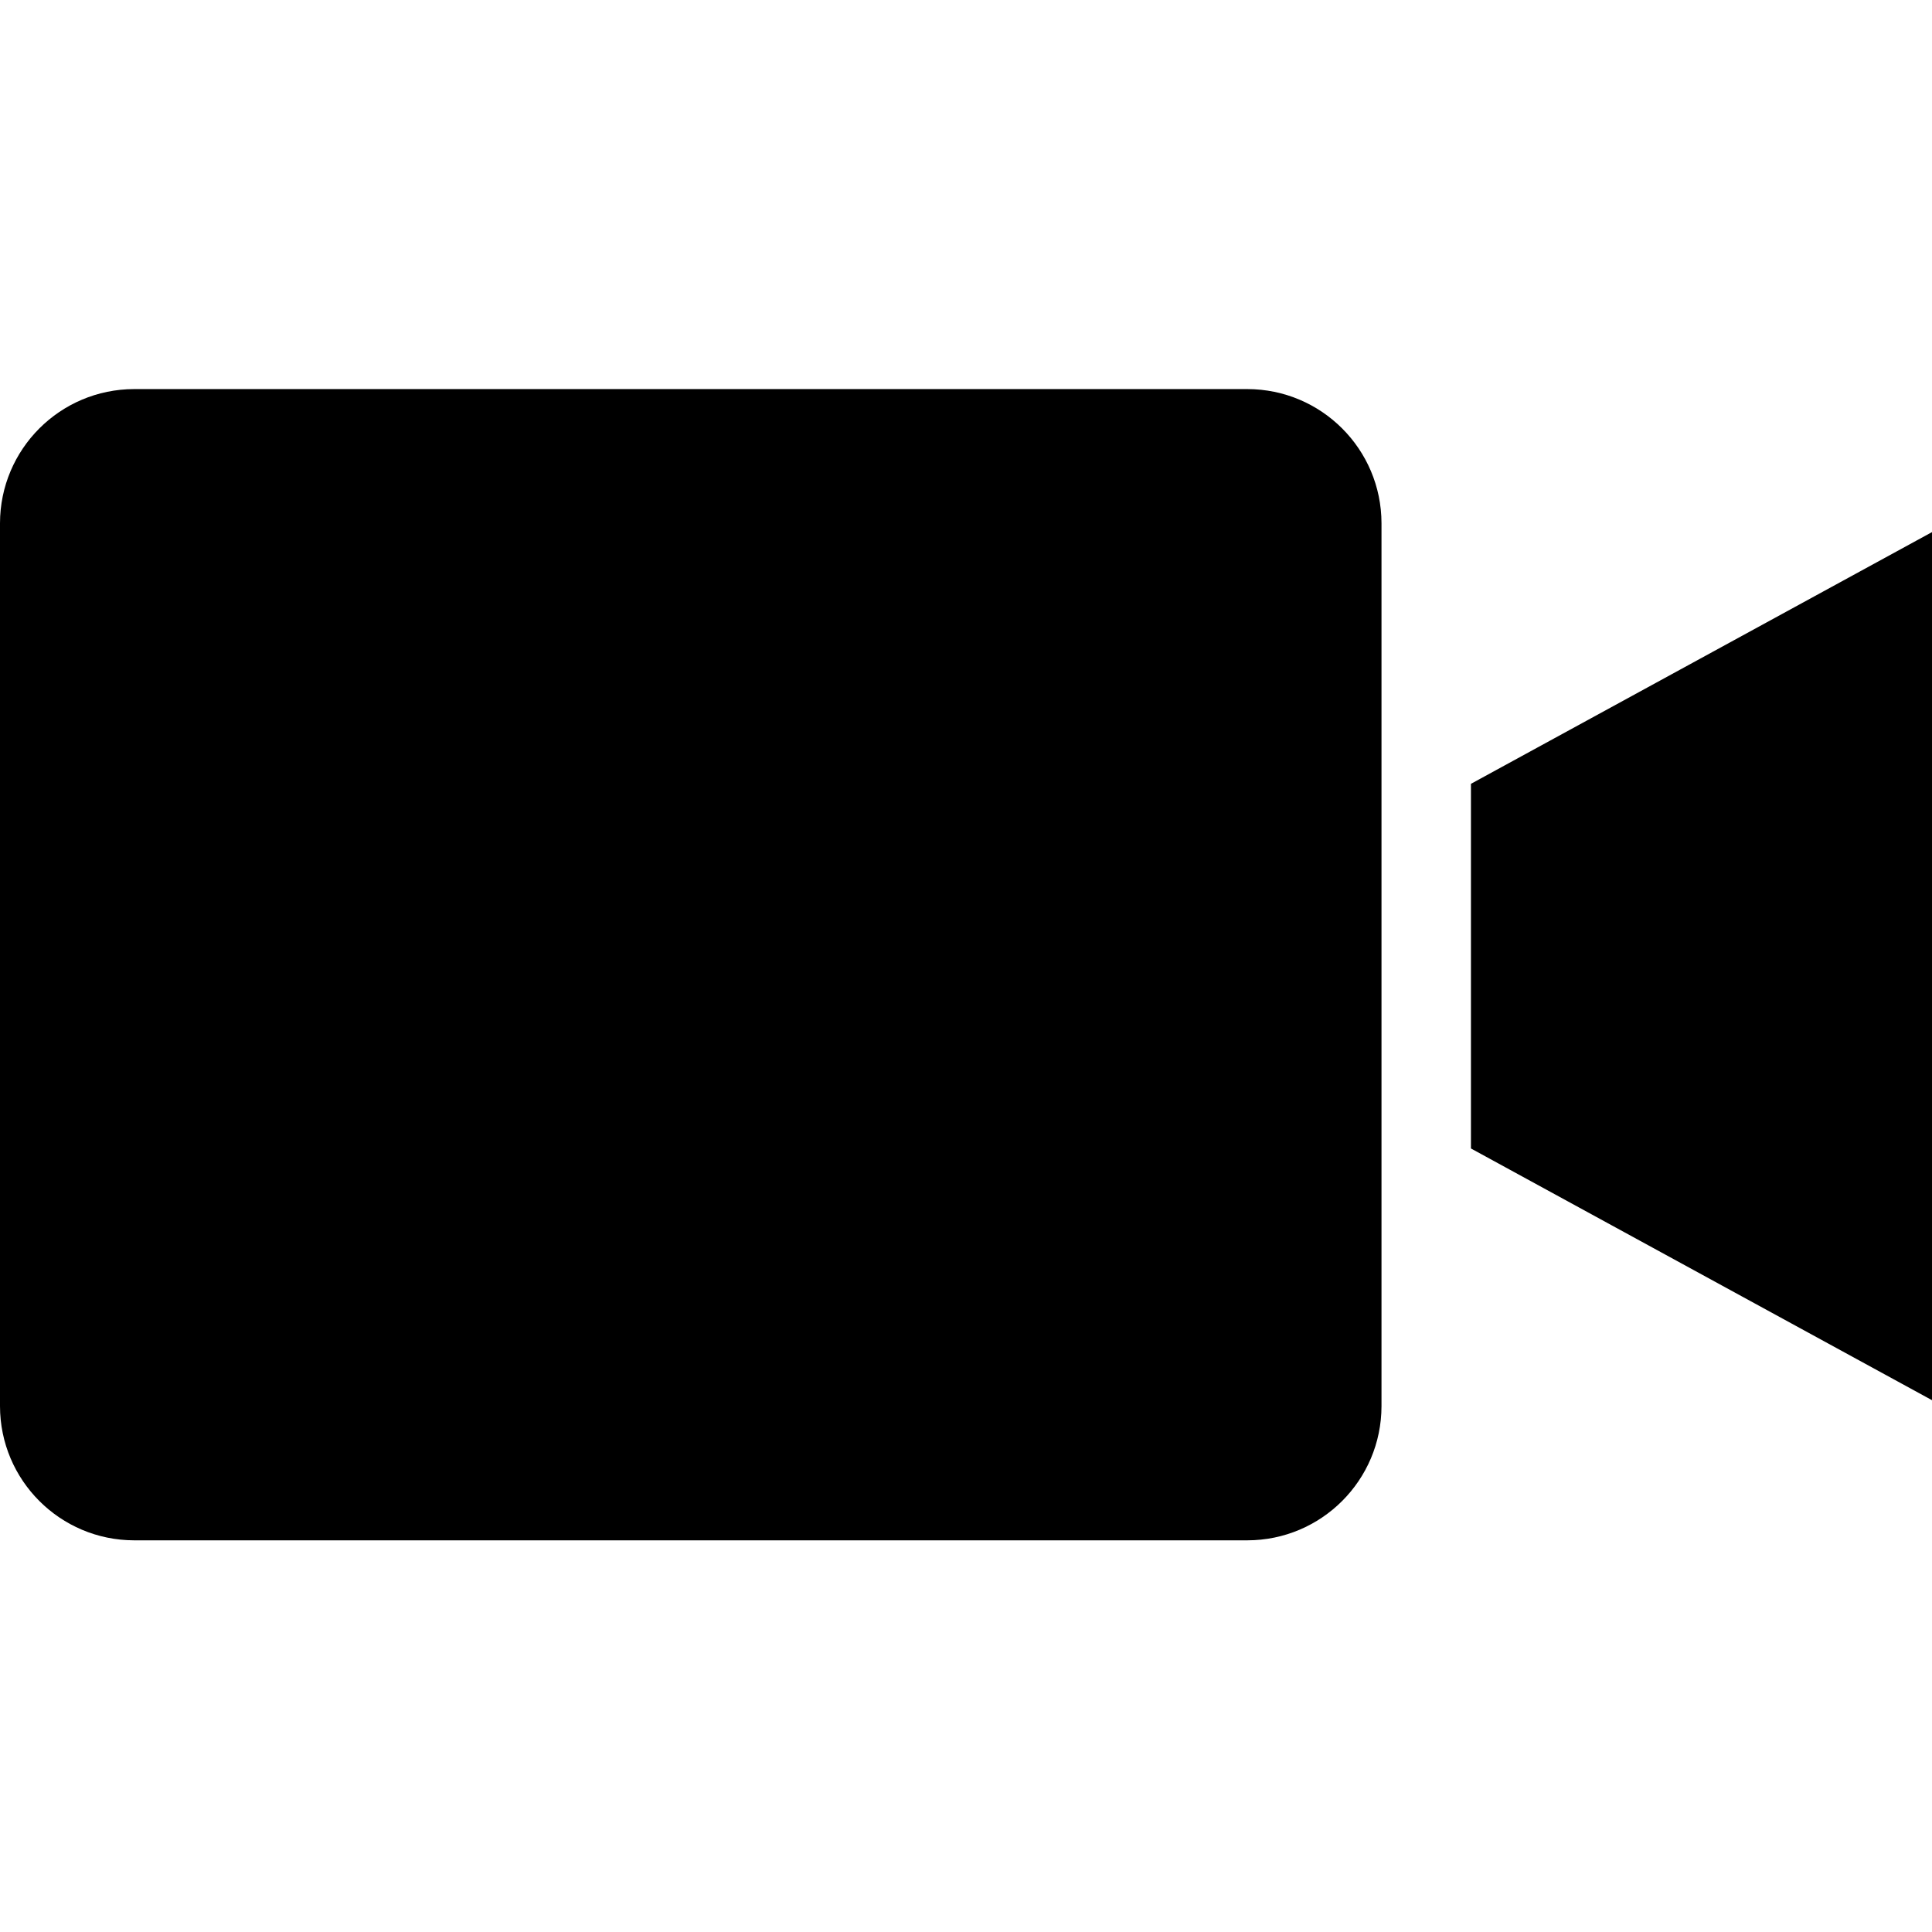
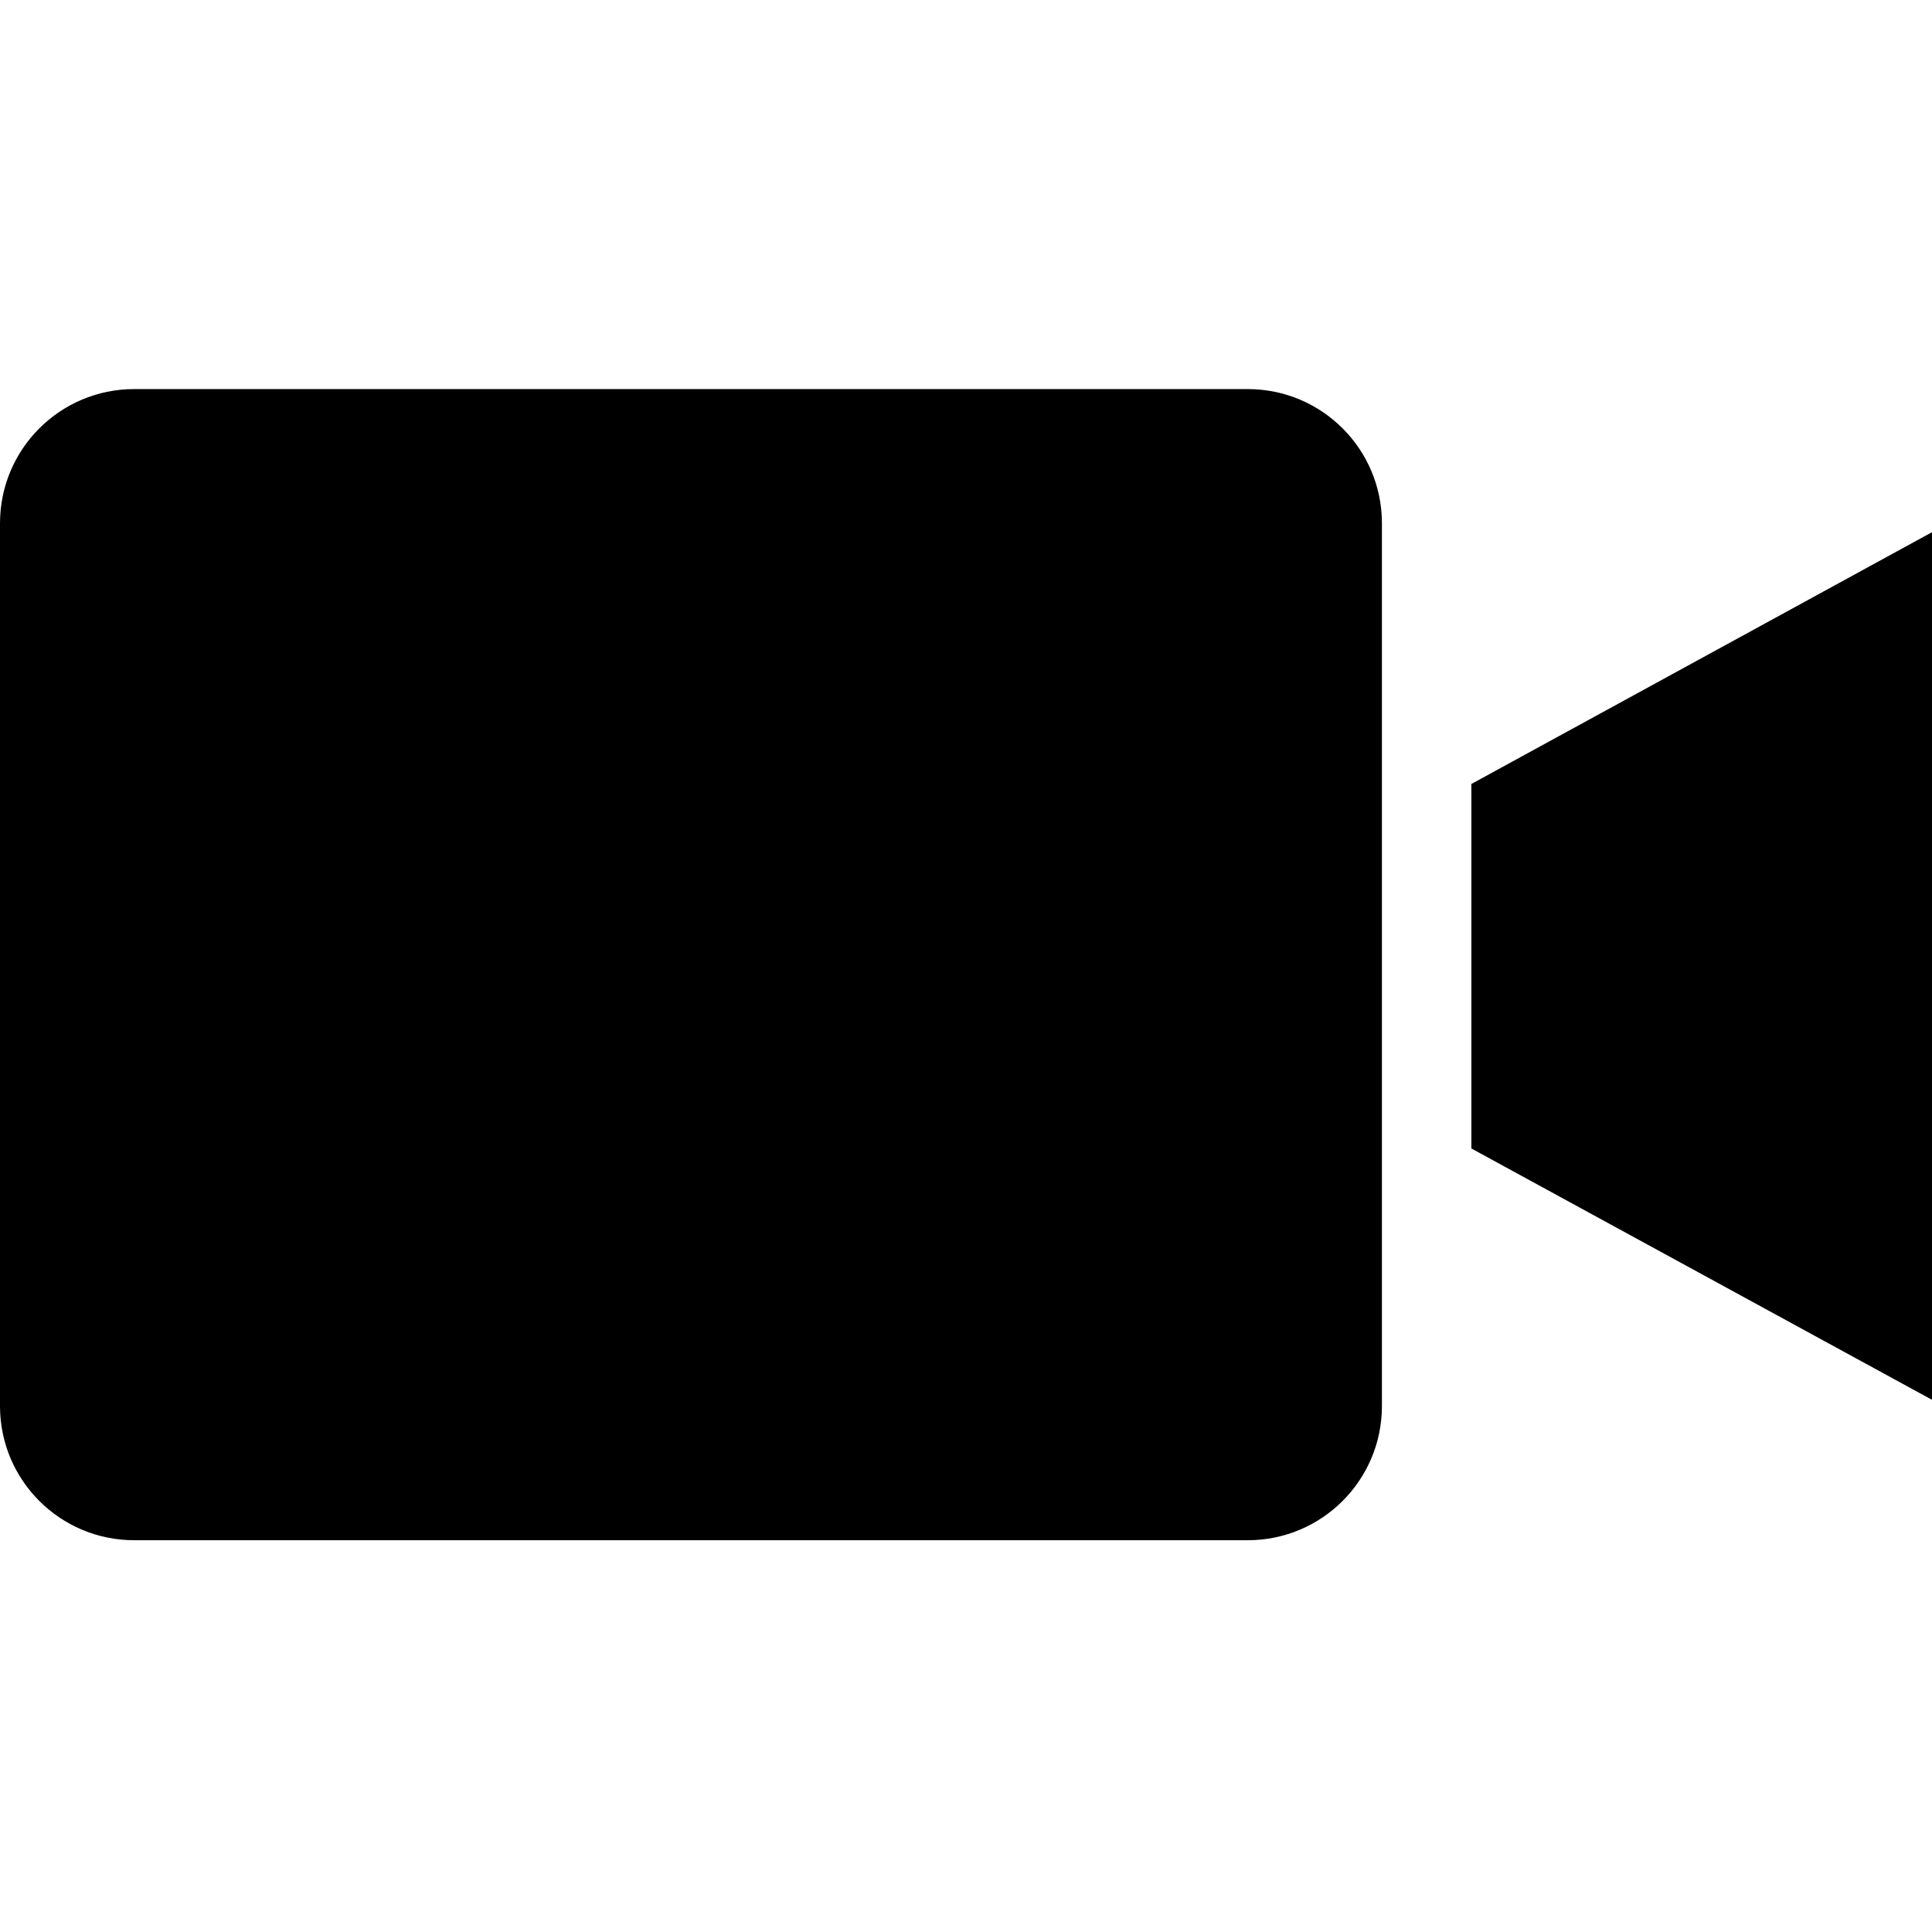
- <svg xmlns="http://www.w3.org/2000/svg" height="432pt" viewBox="0 -87 432 432" width="432pt">
-   <path d="m278.906 0h-248.906c-16.562.02-29.98 13.438-30 30v197.422c.02 16.562 13.438 29.98 30 30h248.906c16.559-.02 29.98-13.438 30-30v-197.422c-.02-16.562-13.441-29.98-30-30zm0 0" />
-   <path d="m328.906 169.801 103.094 56.285v-194.105l-103.094 56.285zm0 0" />
+ <svg xmlns="http://www.w3.org/2000/svg" height="577" viewBox="0 -87 432 432" width="577">
+   <path d="M279 0H30A30 30 0 0 0 0 30v197.4a30 30 0 0 0 30 30h249a30 30 0 0 0 30-30V30a30 30 0 0 0-30-30zm50 169.8L432 226V32L329 88.3zm0 0" />
</svg>
